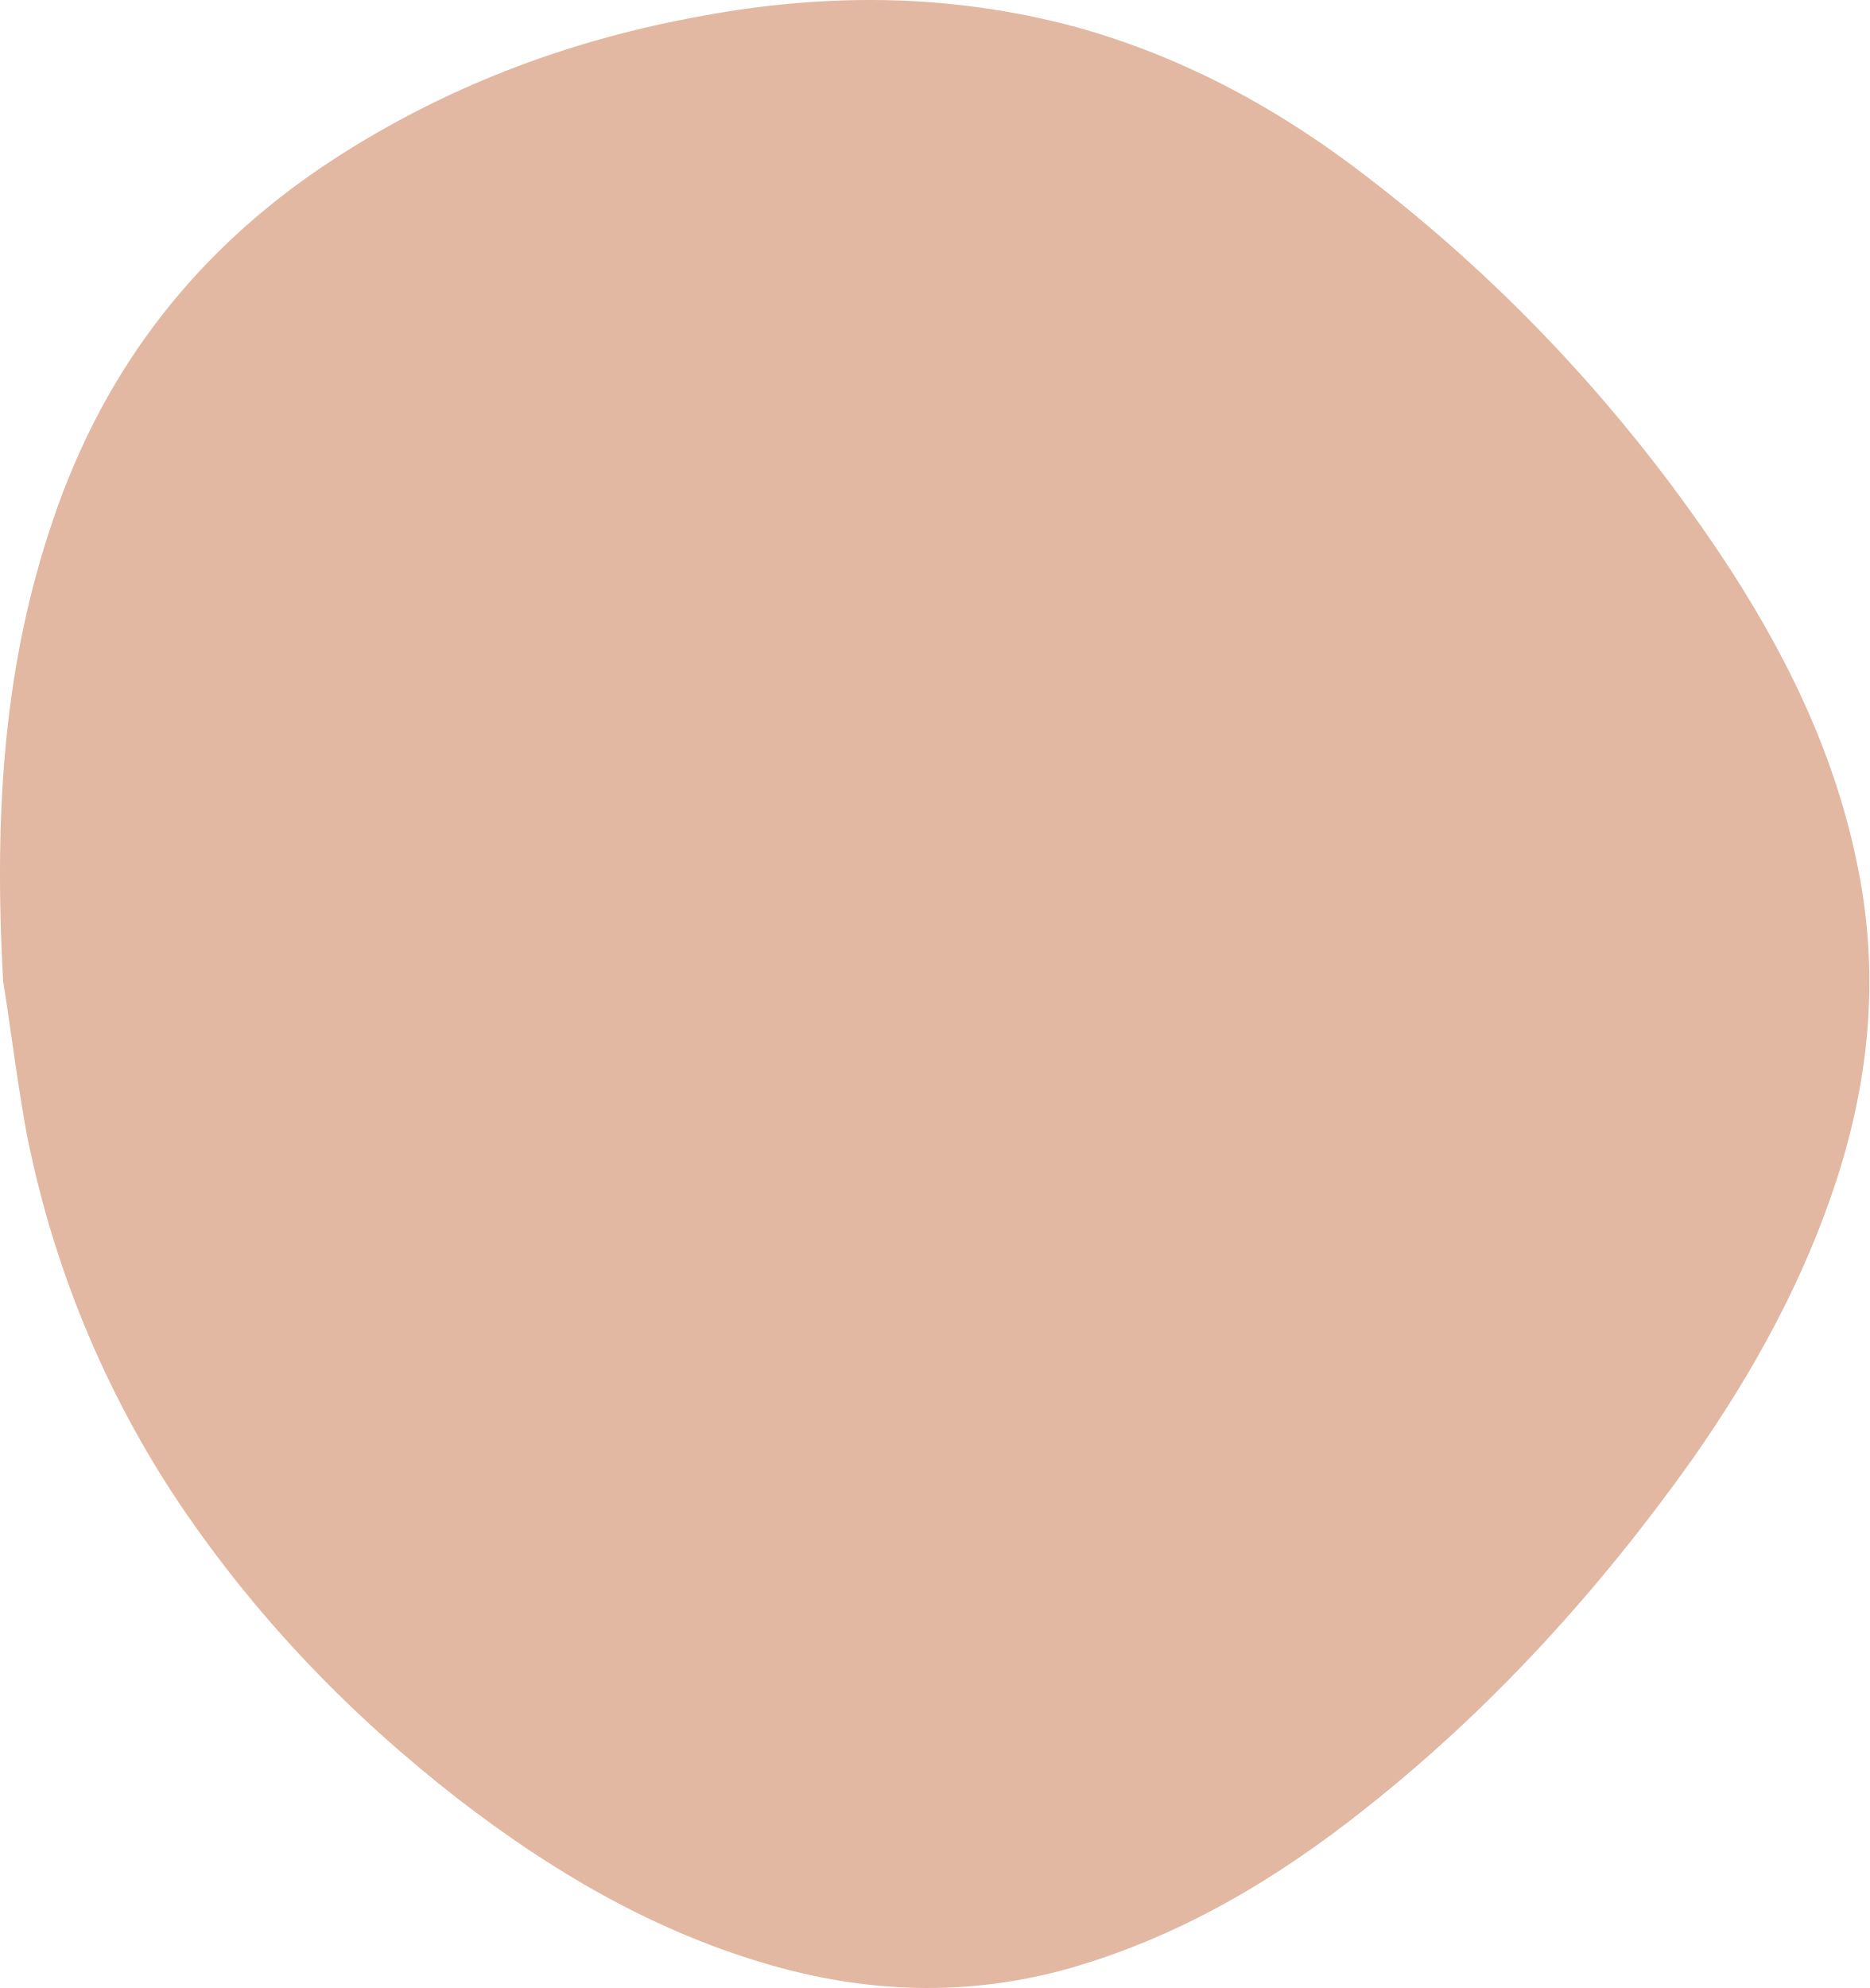
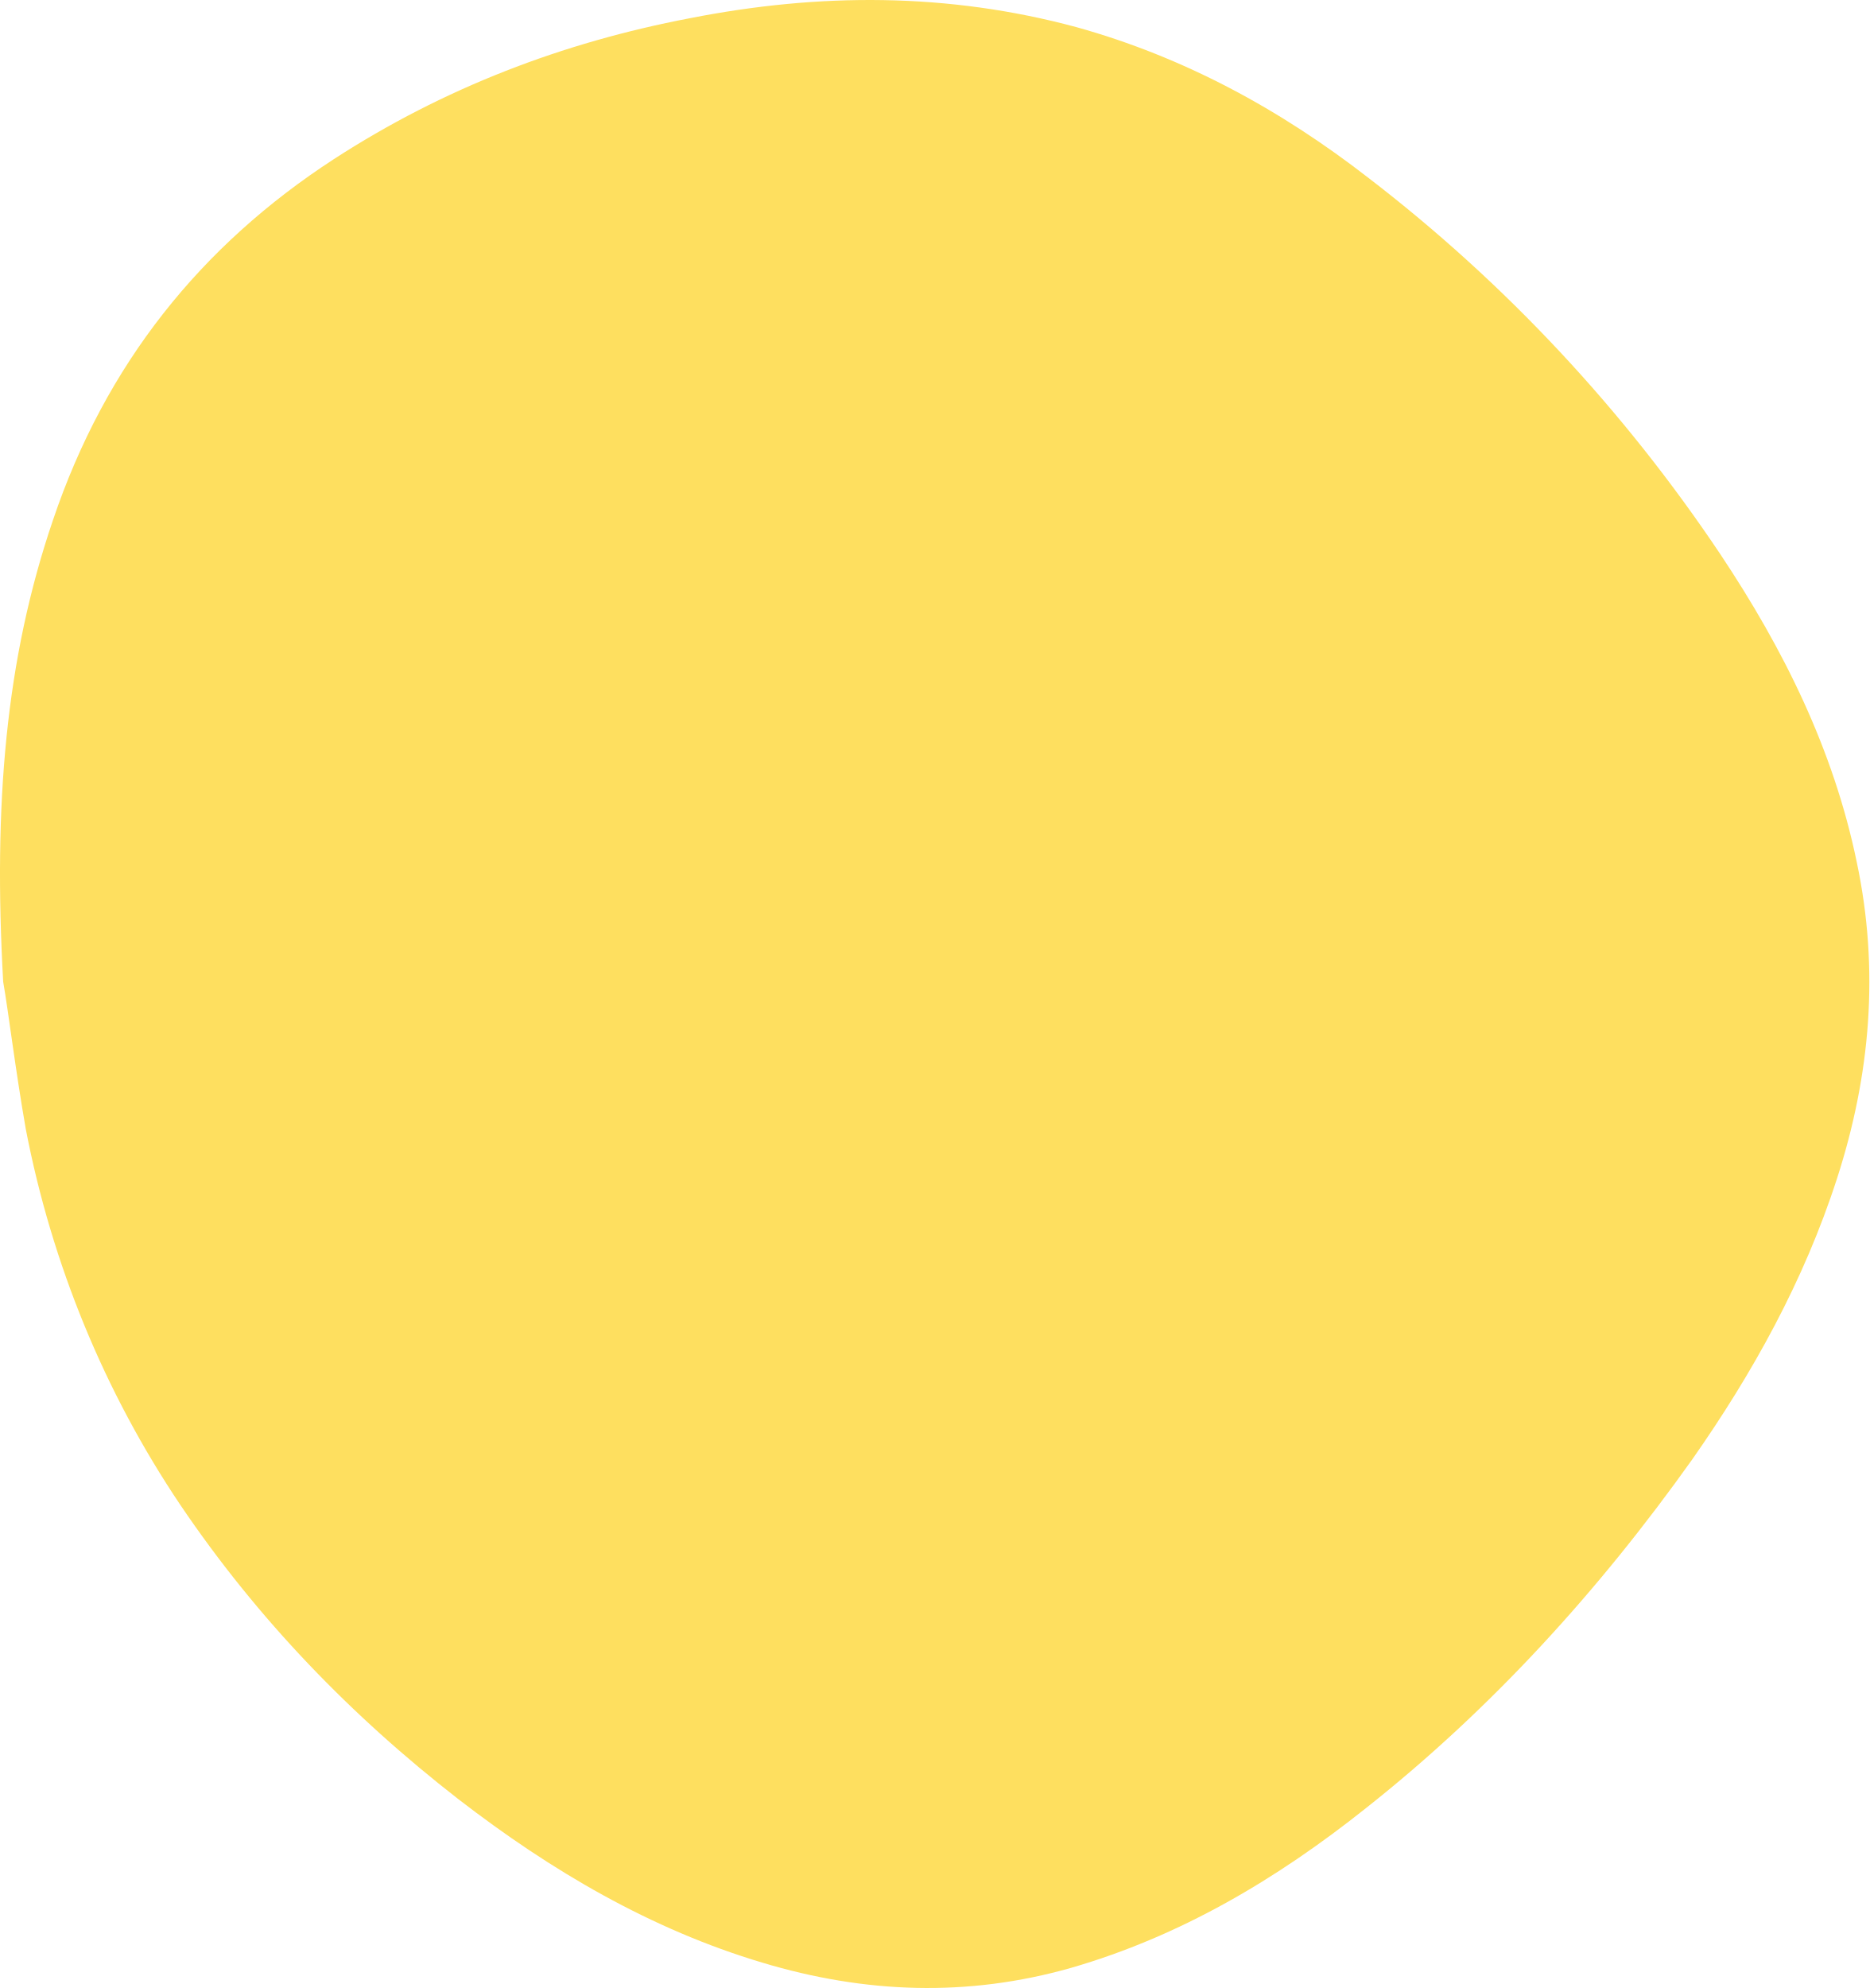
<svg xmlns="http://www.w3.org/2000/svg" width="237" height="252" viewBox="0 0 237 252">
-   <path fill="#E2B8A2" fill-rule="evenodd" d="M917.284,345.073 C910.617,364.834 898.547,379.861 881.665,390.834 C867.734,399.857 852.682,405.609 836.557,408.687 C820.151,411.916 803.849,411.966 787.499,407.551 C773.938,403.776 761.724,397.166 750.469,388.421 C733.208,375.169 718.145,359.057 705.878,340.725 C697.896,328.742 691.551,316.011 688.6,301.732 C685.698,288.051 686.867,274.697 691.108,261.588 C695.3,248.621 701.79,236.941 709.457,226.001 C721.309,209.343 734.934,194.366 750.808,181.812 C762.135,172.789 774.342,165.557 788.233,161.546 C801.326,157.829 814.322,158.292 827.366,162.219 C841.491,166.44 854.101,173.84 865.879,182.93 C879.424,193.458 891.332,205.727 901.135,220.232 C910.75,234.524 917.42,250.738 920.726,267.853 C922.049,275.395 922.936,282.779 923.597,286.554 C924.846,308.973 923.314,327.388 917.284,345.073 Z" transform="rotate(180 462 205.5)" />
+   <path fill="#FEDF5F" fill-rule="evenodd" d="M917.284,345.073 C910.617,364.834 898.547,379.861 881.665,390.834 C867.734,399.857 852.682,405.609 836.557,408.687 C820.151,411.916 803.849,411.966 787.499,407.551 C773.938,403.776 761.724,397.166 750.469,388.421 C733.208,375.169 718.145,359.057 705.878,340.725 C697.896,328.742 691.551,316.011 688.6,301.732 C685.698,288.051 686.867,274.697 691.108,261.588 C695.3,248.621 701.79,236.941 709.457,226.001 C721.309,209.343 734.934,194.366 750.808,181.812 C762.135,172.789 774.342,165.557 788.233,161.546 C801.326,157.829 814.322,158.292 827.366,162.219 C841.491,166.44 854.101,173.84 865.879,182.93 C879.424,193.458 891.332,205.727 901.135,220.232 C910.75,234.524 917.42,250.738 920.726,267.853 C922.049,275.395 922.936,282.779 923.597,286.554 C924.846,308.973 923.314,327.388 917.284,345.073 Z" transform="rotate(180 462 205.5)" />
</svg>
